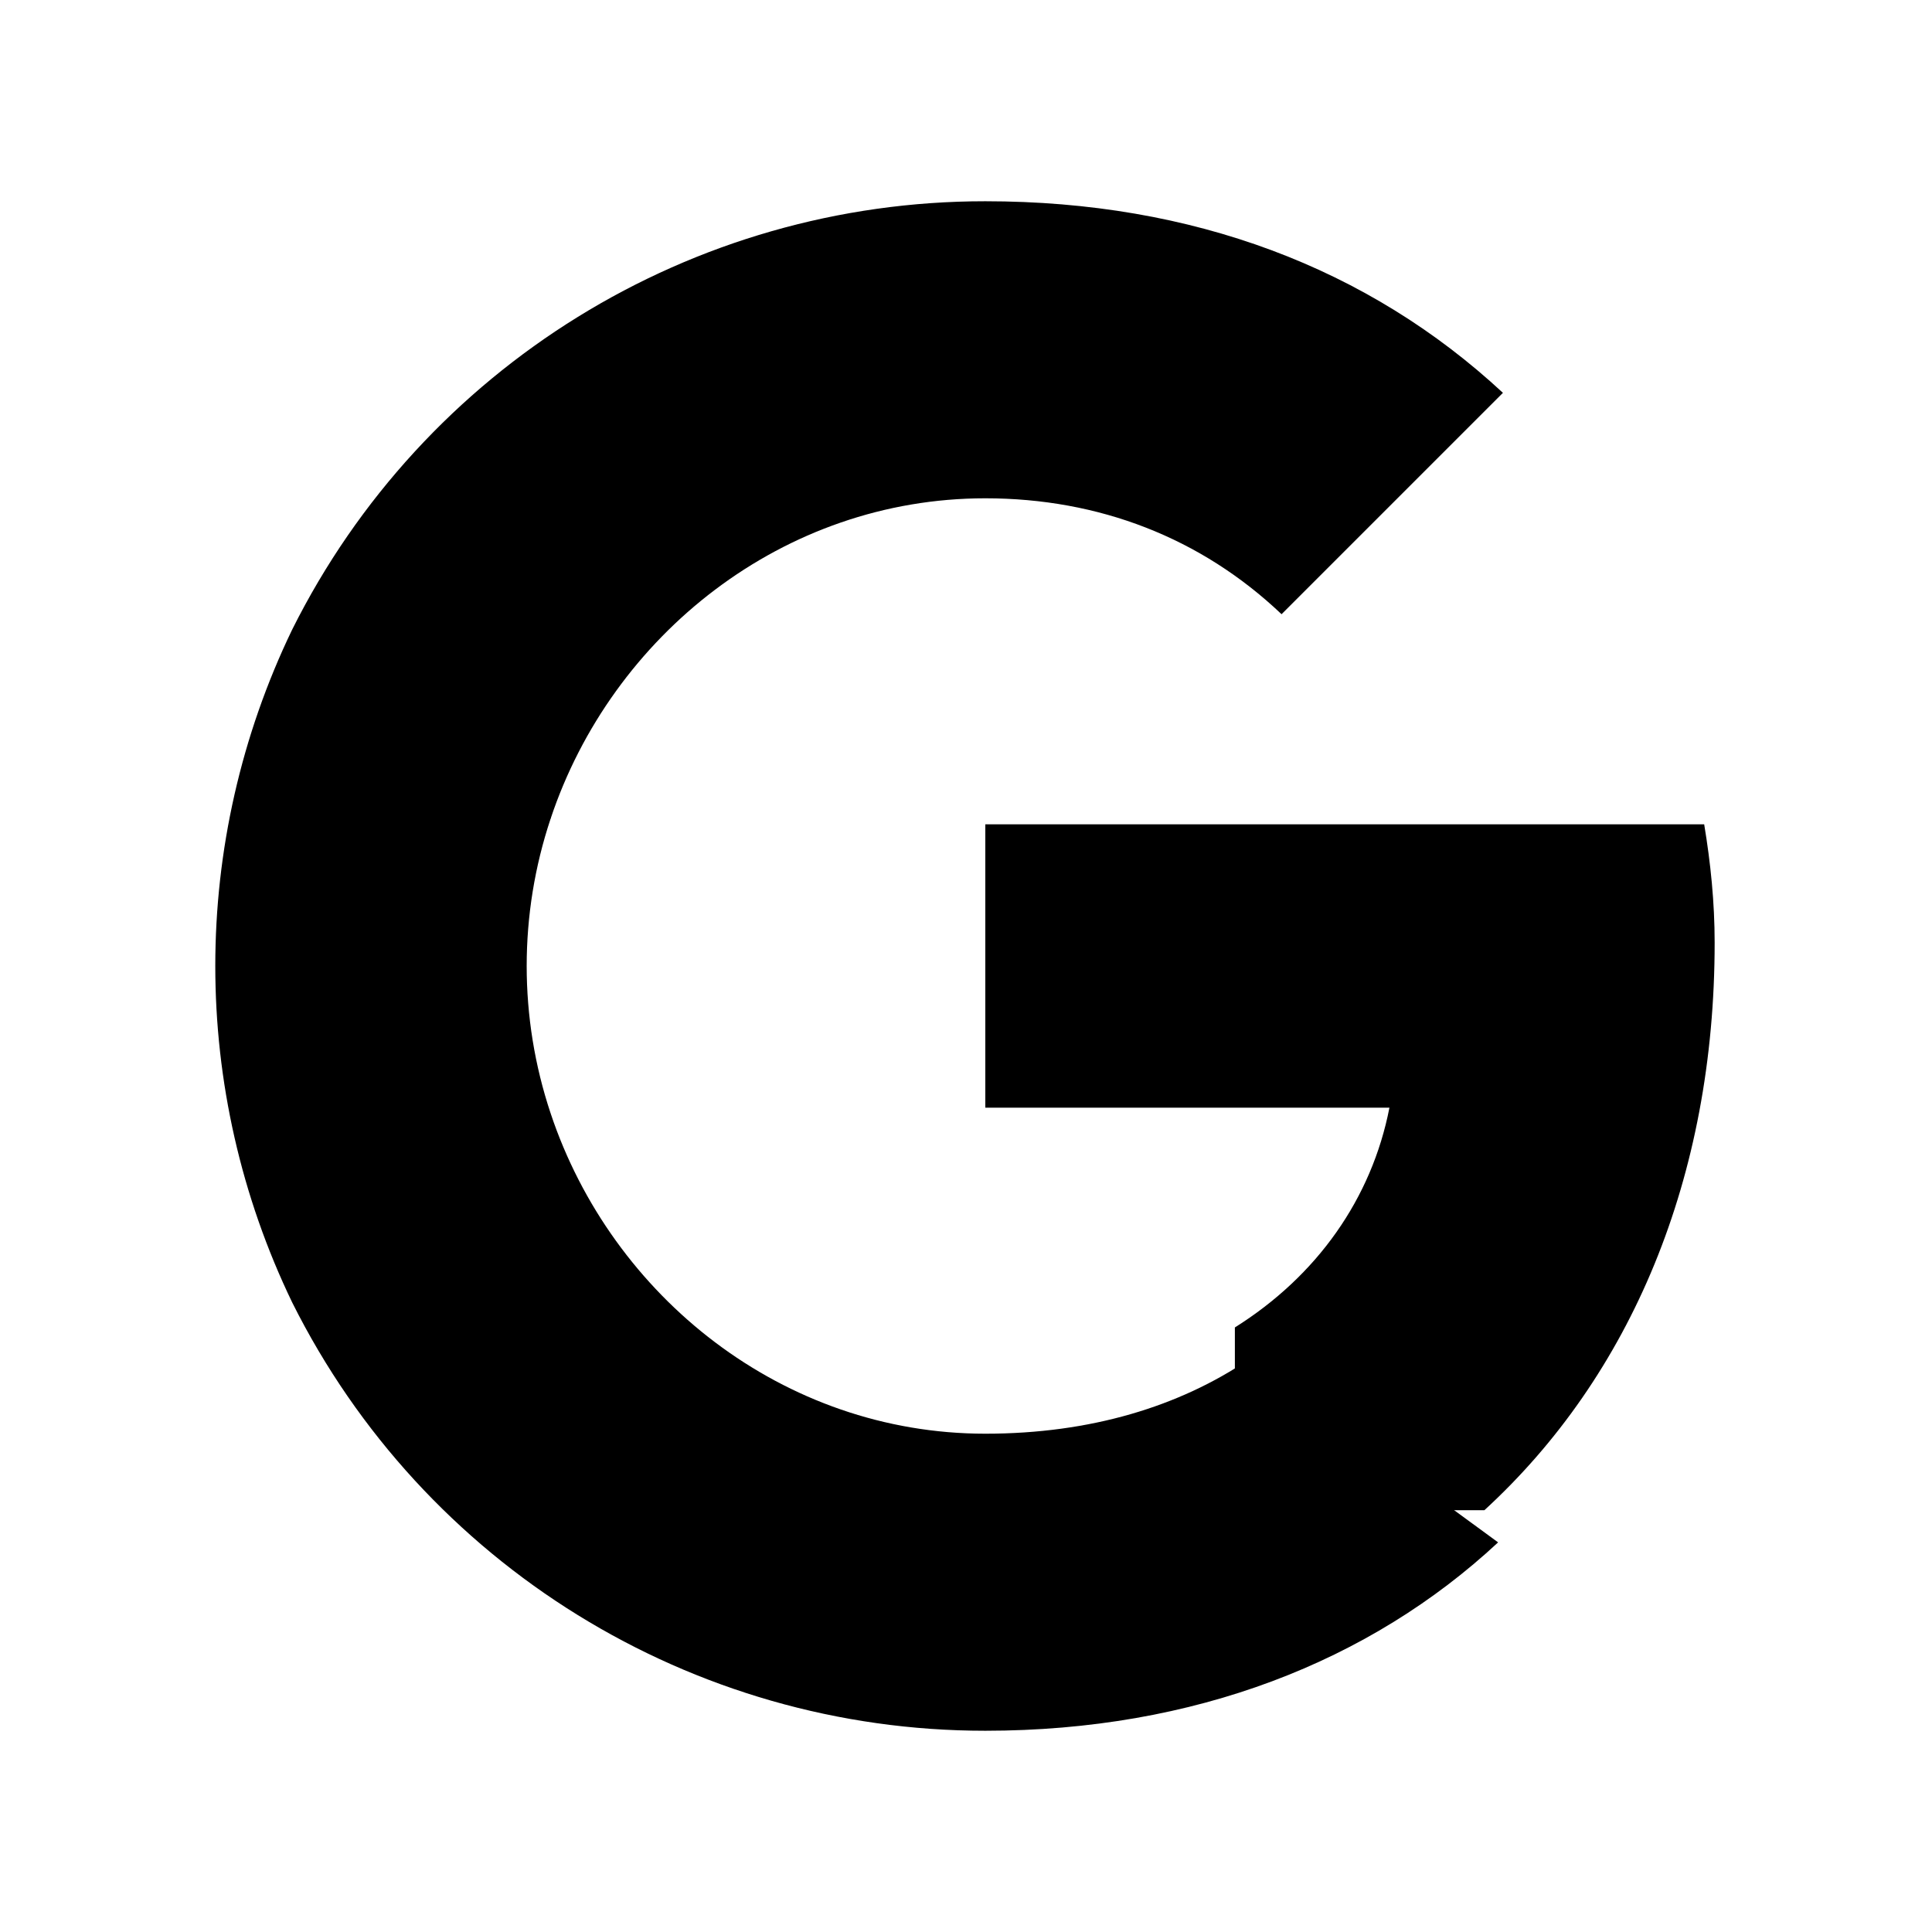
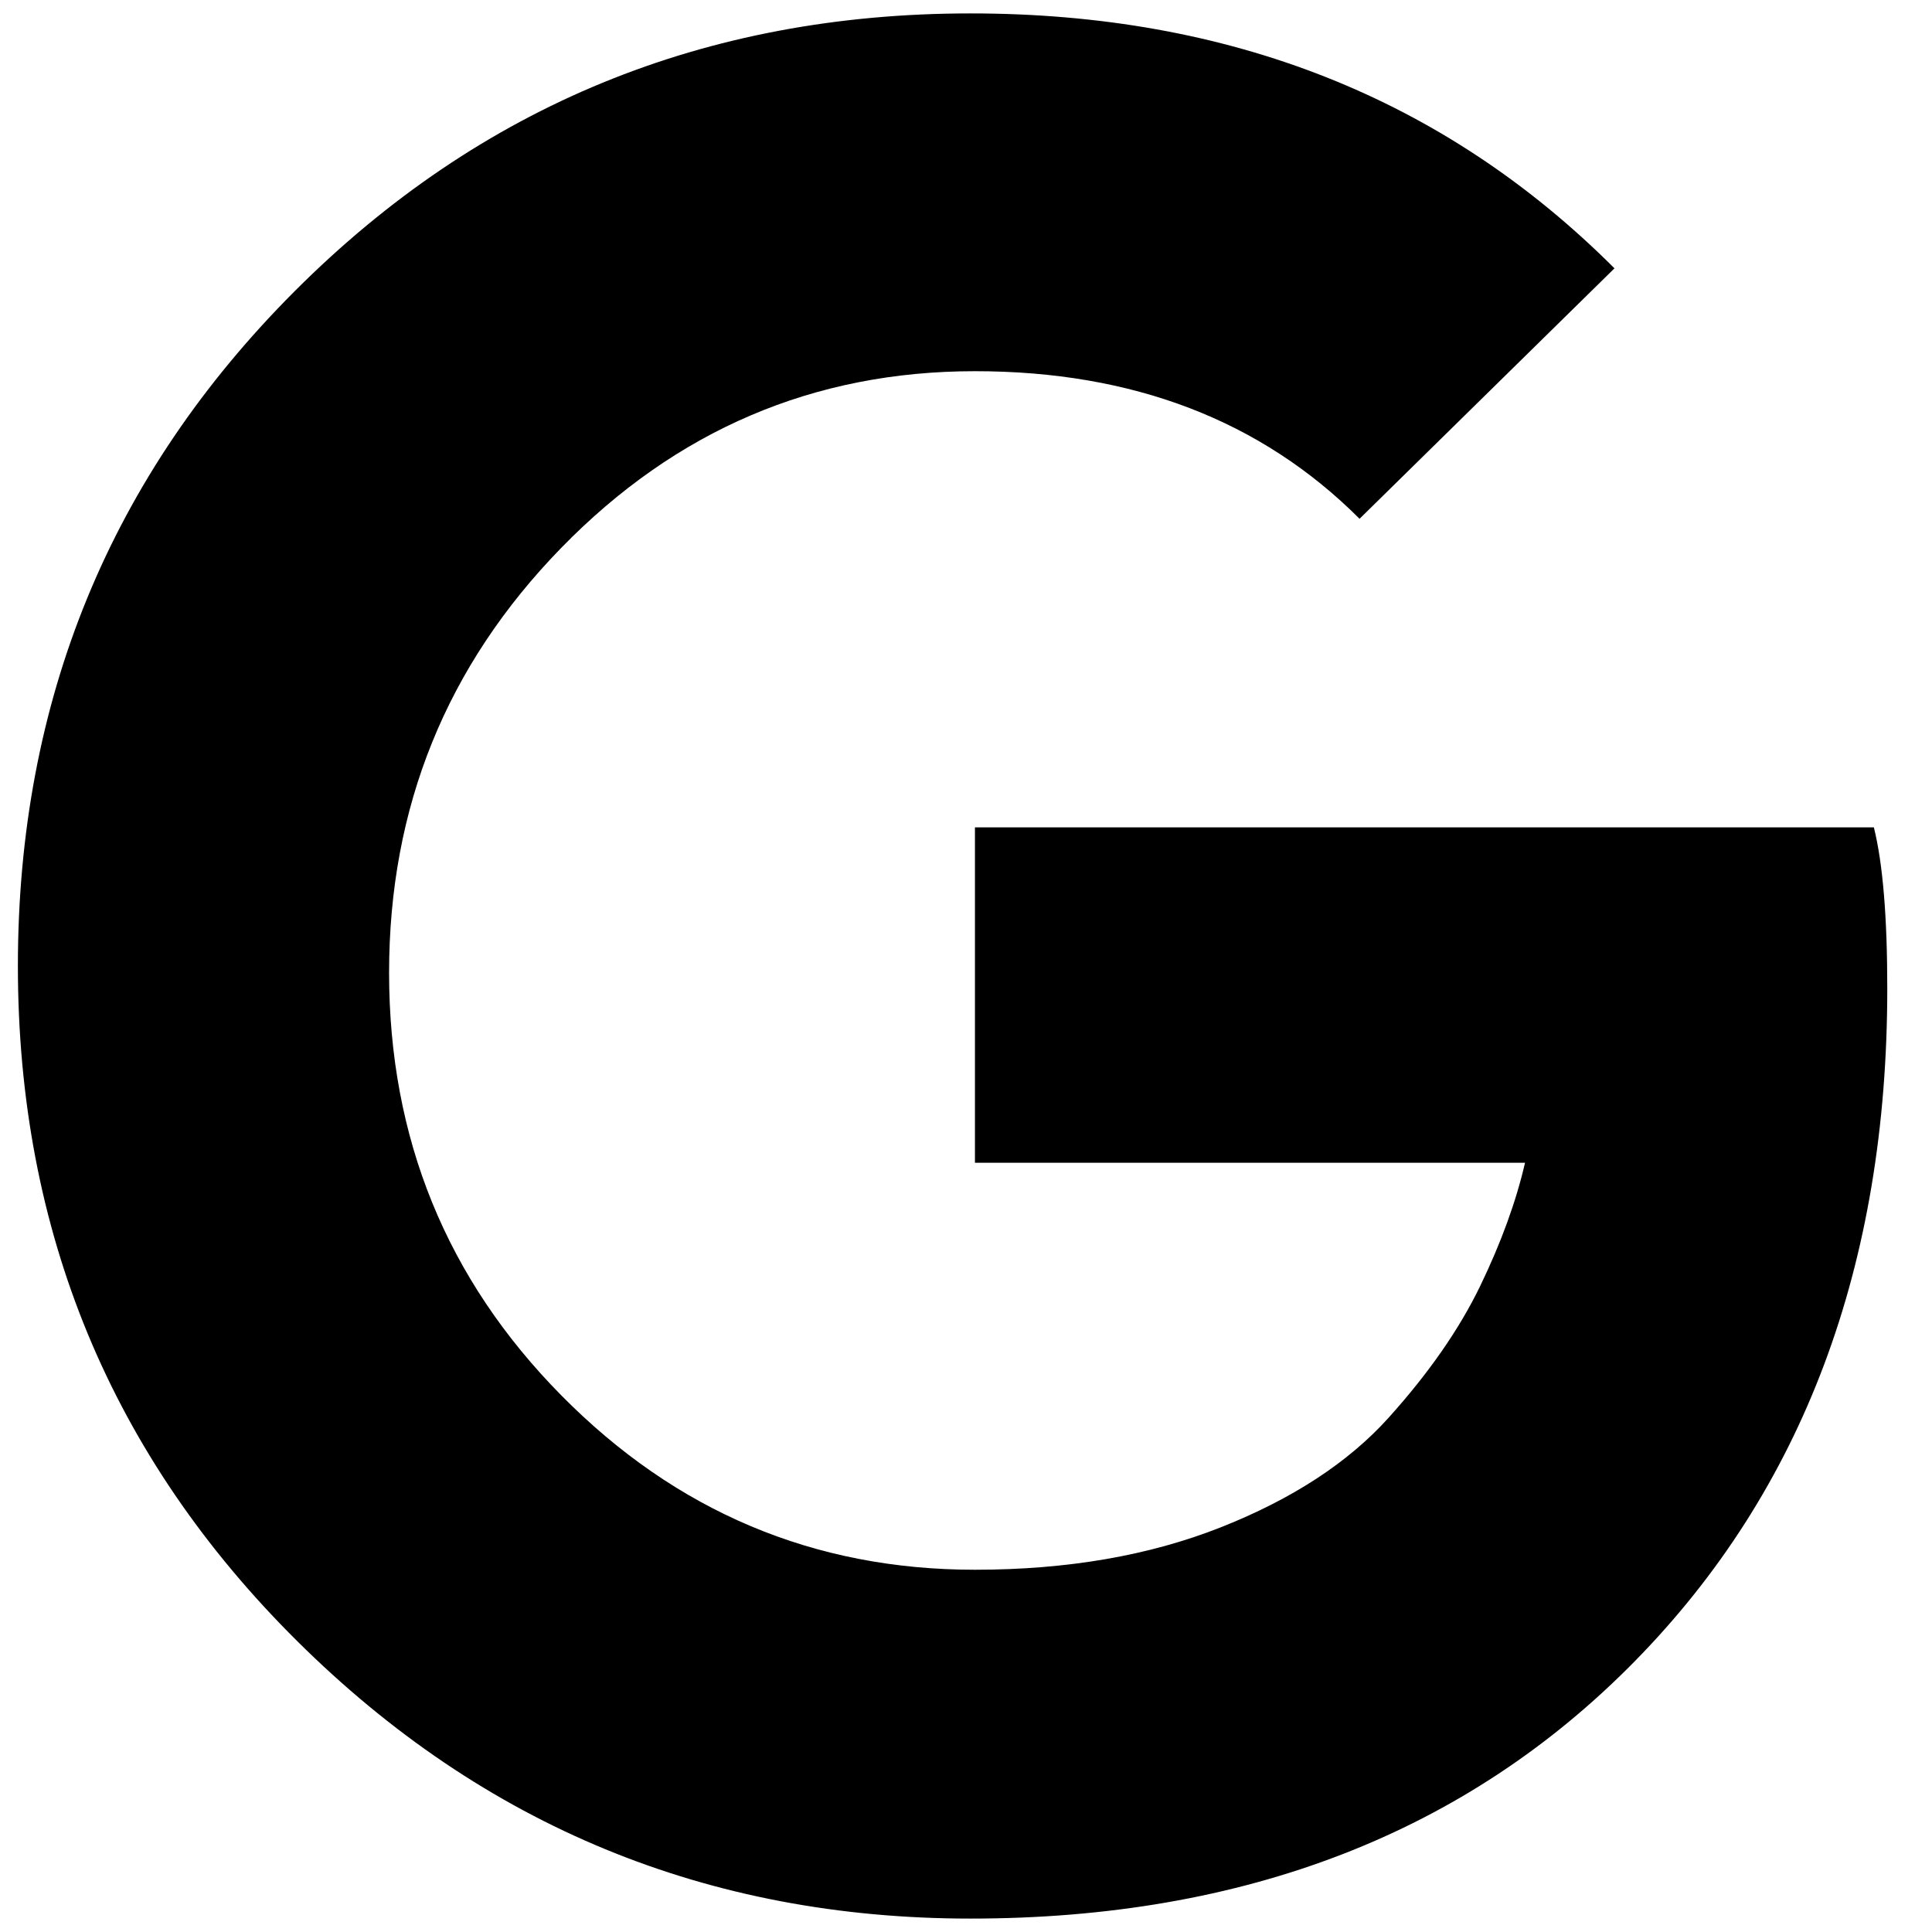
- <svg xmlns="http://www.w3.org/2000/svg" viewBox="0 0 24 24" role="img" aria-labelledby="googleIconTitle">
-   <path fill="currentColor" d="M12.24 10.24v3.52h5.02c-.22 1.13-.9 2.09-1.92 2.73v2.27h3.1c1.82-1.67 2.86-4.13 2.86-7.05 0-.5-.05-.99-.13-1.47h-8.93Z" />
-   <path fill="currentColor" d="M12.24 21.5c2.6 0 4.78-.86 6.37-2.34l-3.1-2.27c-.86.58-1.96.92-3.27.92-2.51 0-4.64-1.7-5.4-3.98H3.63v2.35a9.62 9.62 0 0 0 8.61 5.32Z" />
-   <path fill="currentColor" d="M6.84 13.83a5.78 5.78 0 0 1 0-3.66V7.82H3.63a9.62 9.62 0 0 0 0 8.36l3.21-2.35Z" />
-   <path fill="currentColor" d="M12.24 6.19c1.41 0 2.68.49 3.68 1.44l2.75-2.75C17 3.33 14.82 2.5 12.24 2.5a9.62 9.62 0 0 0-8.61 5.32l3.21 2.35c.76-2.28 2.89-3.98 5.4-3.98Z" />
+ <svg xmlns="http://www.w3.org/2000/svg" width="512" height="512" viewBox="0 0 424 432">
+   <path d="M214 186v-1h201q3 12 3 36q0 93-56.5 150.5T213 429q-88 0-150.5-62T0 216T62 65T213 3q87 0 144 57l-57 56q-33-33-86-33q-54 0-92.5 39.5t-38.5 95t38.5 94.5t92.5 39q31 0 55-9.5t37.5-24.5t20.5-29.5t10-27.5H214v-74z" />
</svg>
